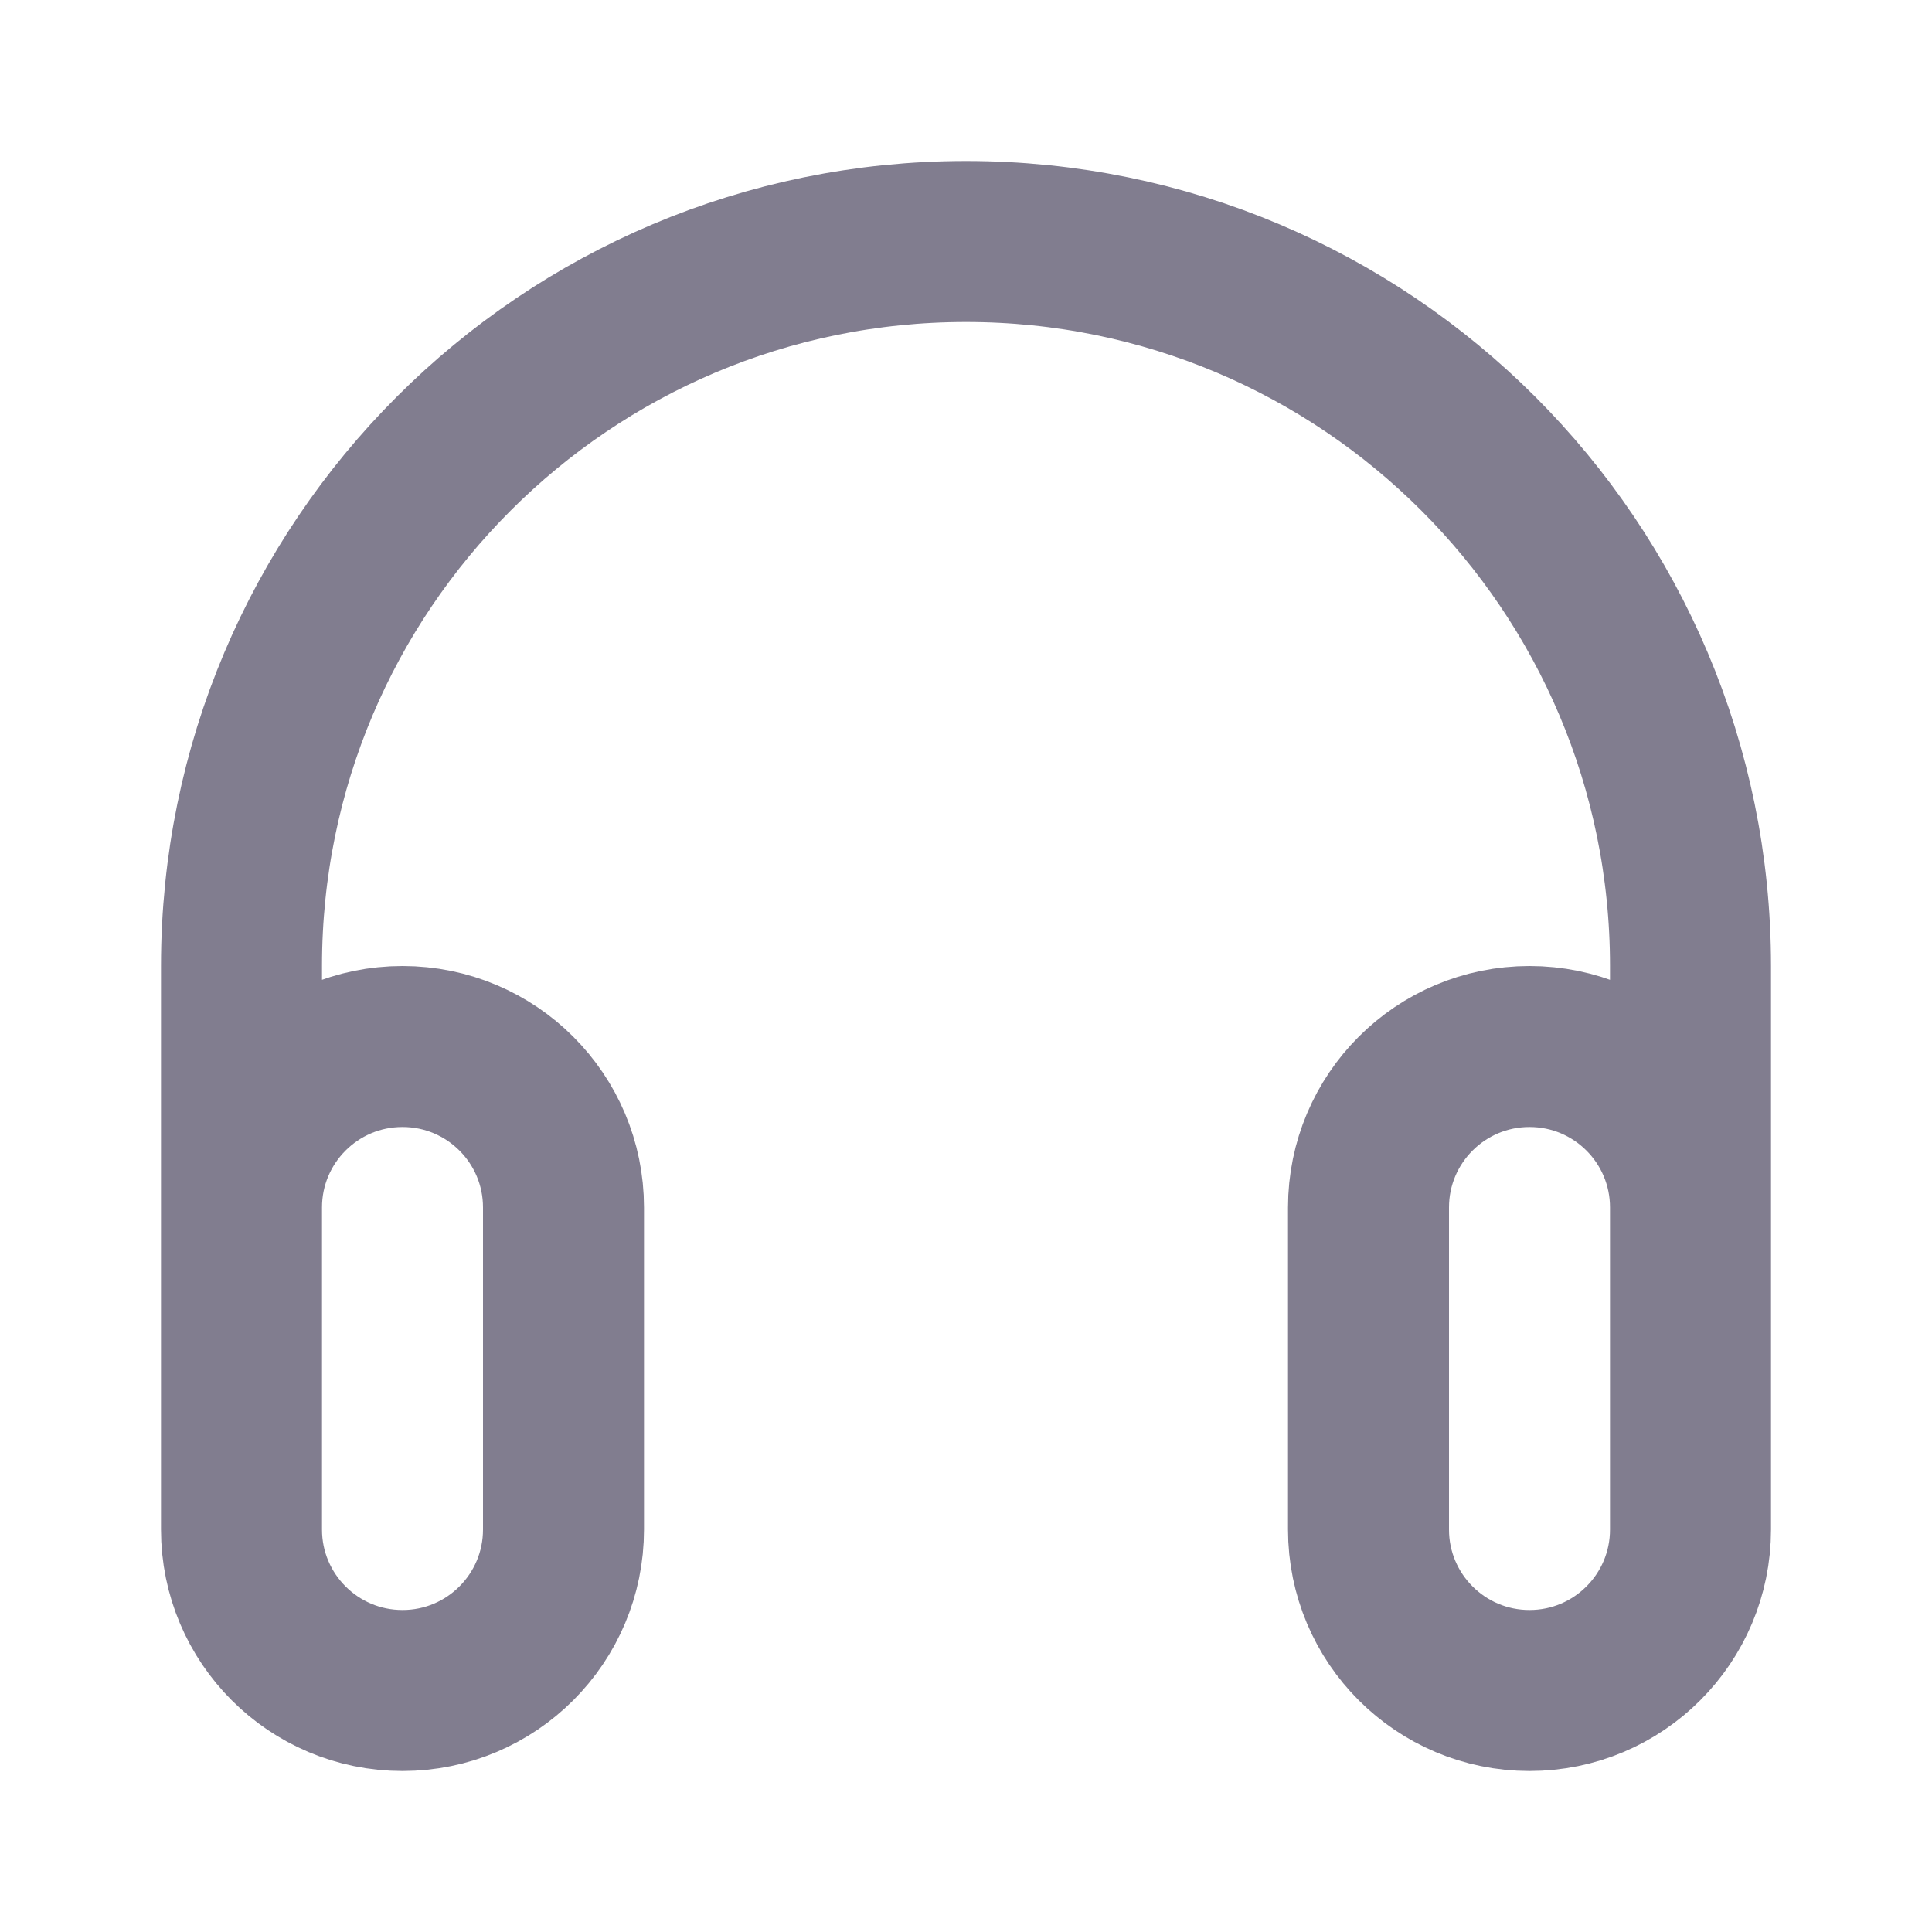
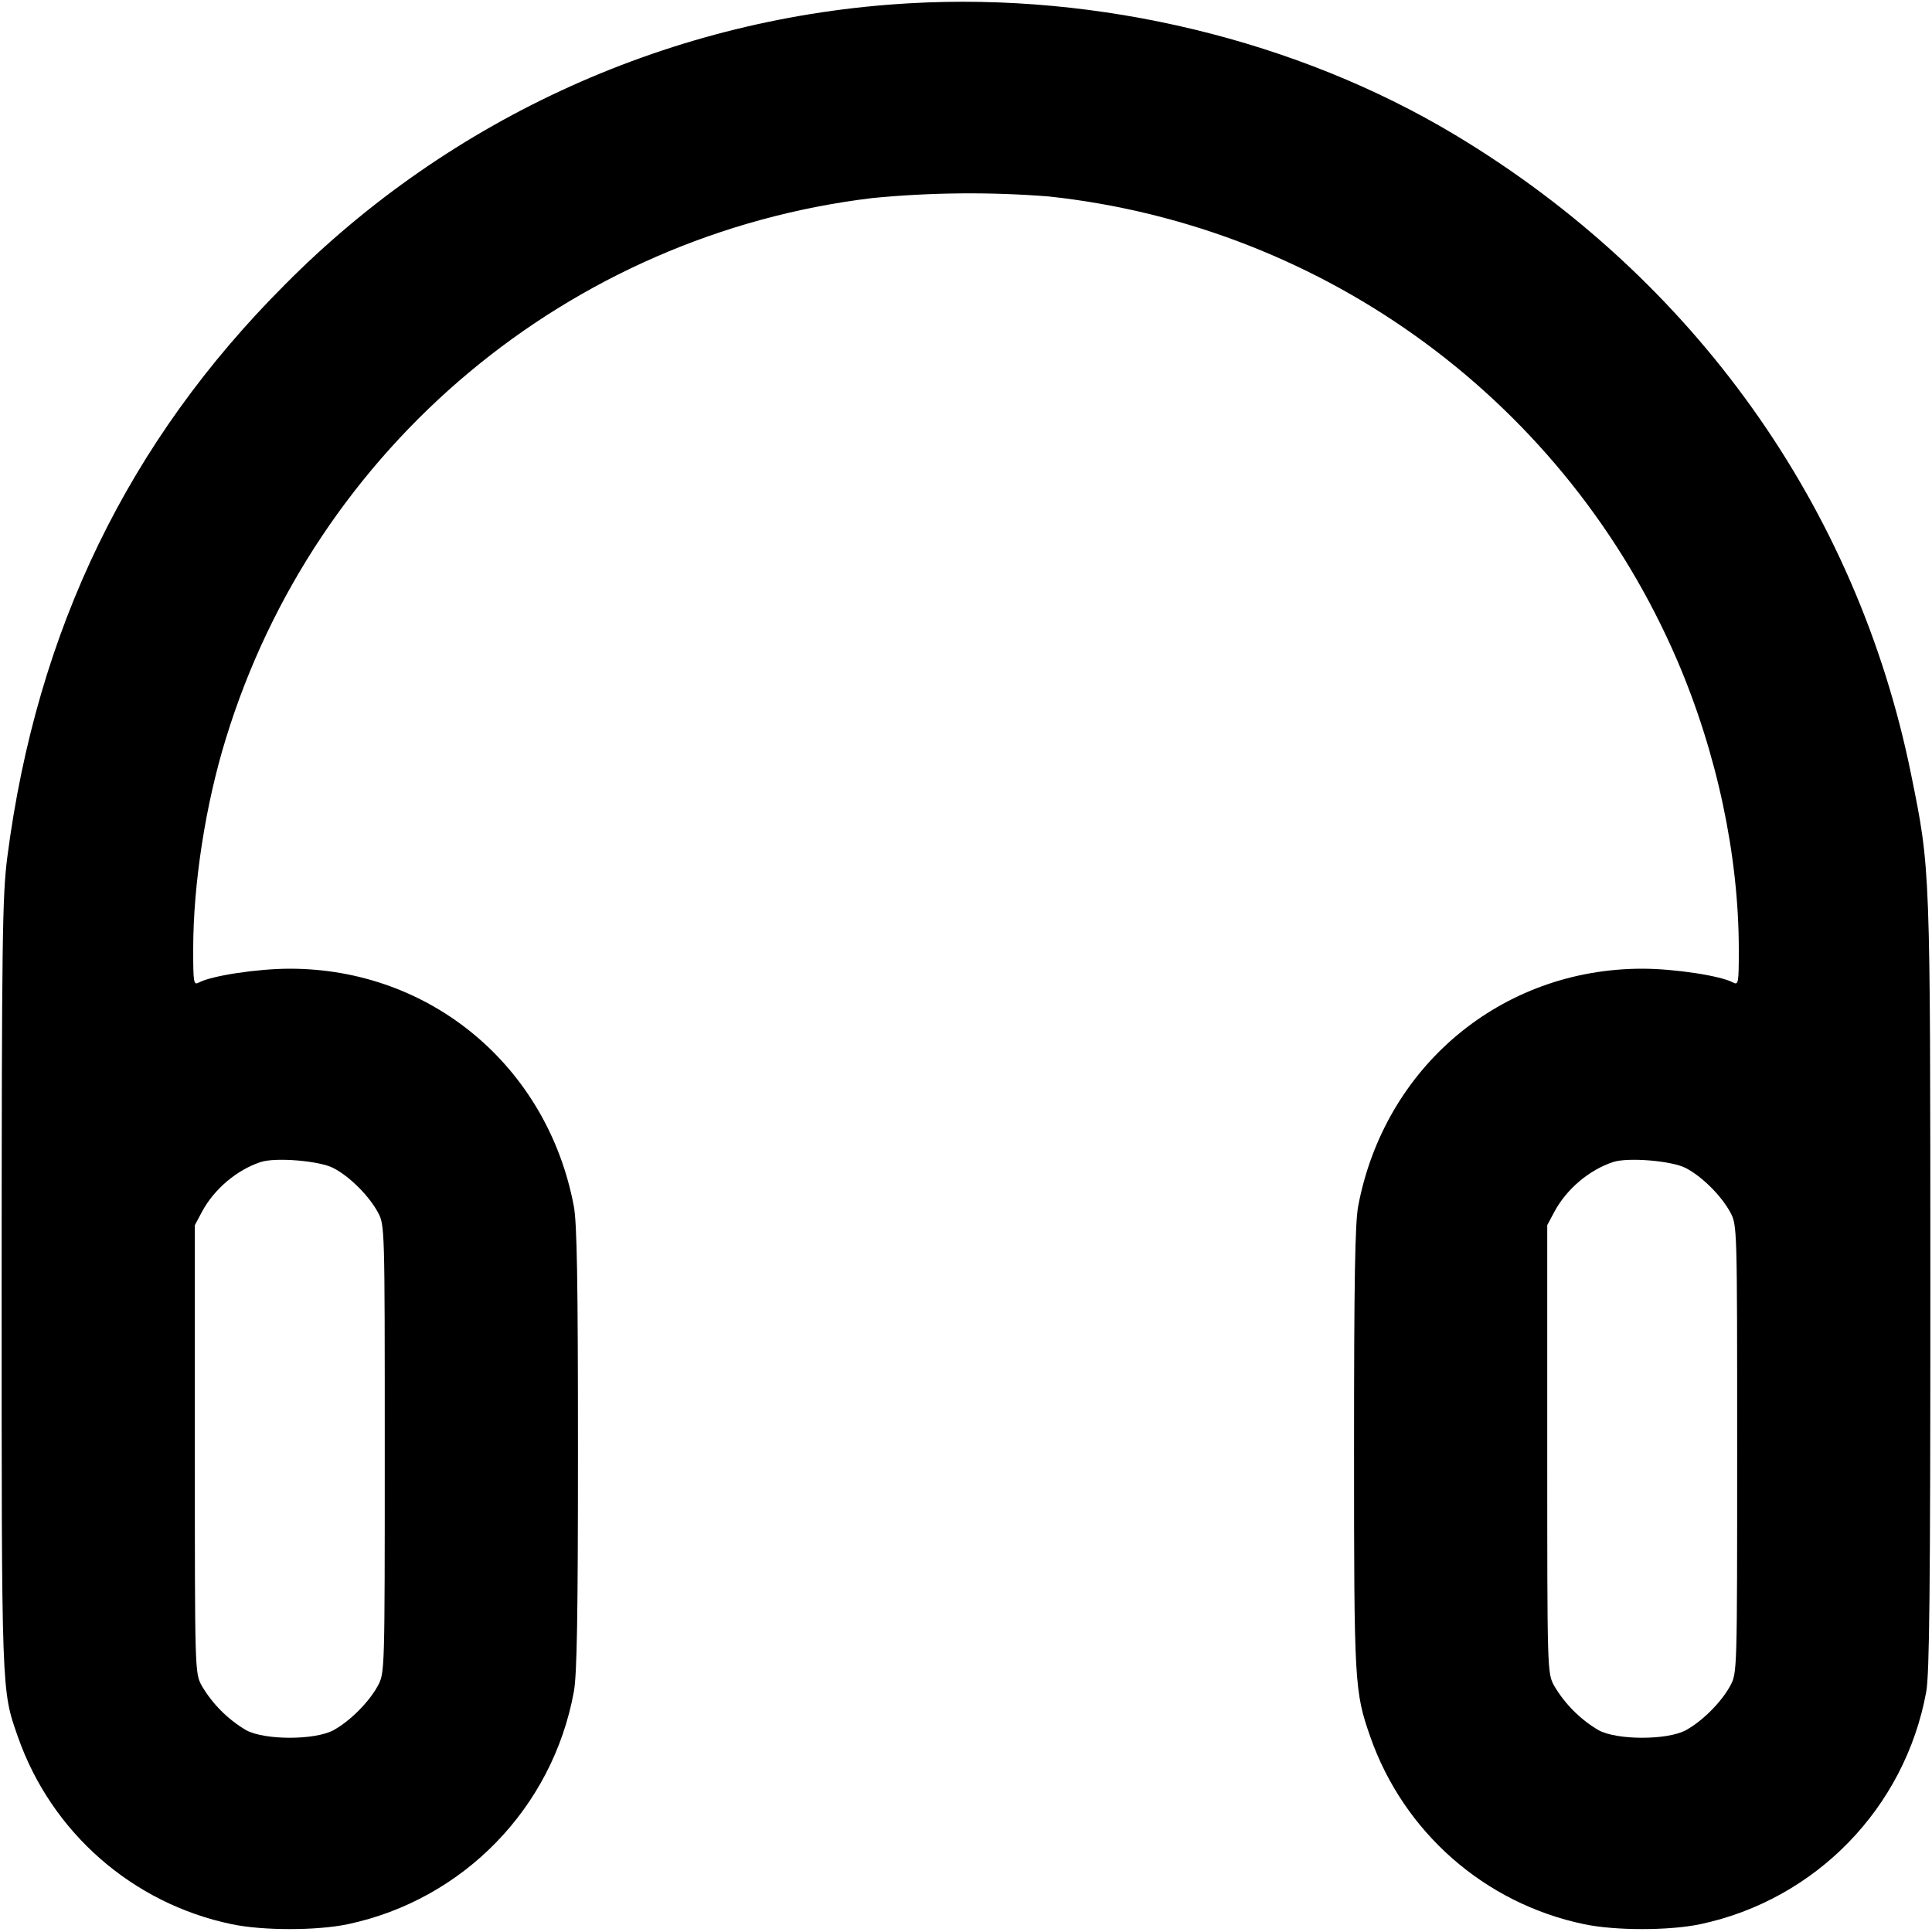
- <svg xmlns="http://www.w3.org/2000/svg" width="24" height="24" viewBox="0 0 24 24" fill="none">
-   <g id="outline-headphones-01">
-     <path id="icon" d="M3 16V12C3 7.029 7.029 3 12 3C16.971 3 21 7.029 21 12V16M5 21C3.895 21 3 20.105 3 19V15C3 13.895 3.895 13 5 13C6.105 13 7 13.895 7 15V19C7 20.105 6.105 21 5 21ZM19 21C17.895 21 17 20.105 17 19V15C17 13.895 17.895 13 19 13C20.105 13 21 13.895 21 15V19C21 20.105 20.105 21 19 21Z" stroke="#817D8F" stroke-width="2" stroke-linejoin="round" />
-   </g>
+ <svg xmlns="http://www.w3.org/2000/svg" width="20" height="20" fill="none">
+   <path d="M9.414.034a9.887 9.887 0 0 0-6.466 2.914C1.329 4.567.38 6.524.076 8.87c-.052.402-.058.845-.059 4.43 0 4.264-.003 4.188.168 4.679a2.992 2.992 0 0 0 2.213 1.94c.323.068.881.068 1.204 0a3.014 3.014 0 0 0 2.338-2.404c.033-.177.043-.768.043-2.515s-.01-2.338-.043-2.515c-.274-1.446-1.483-2.457-2.94-2.457-.332 0-.81.072-.941.143-.055.029-.059.005-.059-.345 0-.675.127-1.495.337-2.176a8 8 0 0 1 6.696-5.6 10.431 10.431 0 0 1 1.827-.016 8.015 8.015 0 0 1 6.502 4.801c.412.961.638 2.023.638 2.998 0 .343-.004.367-.059.338-.131-.071-.609-.143-.941-.143-1.457 0-2.666 1.011-2.94 2.457-.033.177-.043.768-.043 2.515 0 2.437.004 2.507.168 2.979a2.992 2.992 0 0 0 2.213 1.94c.323.068.881.068 1.204 0a3.014 3.014 0 0 0 2.338-2.404c.034-.183.043-1.061.043-4.215-.001-4.344.001-4.297-.199-5.282-.56-2.767-2.248-5.135-4.717-6.619C13.431.416 11.38-.079 9.414.034M3.45 12.091c.169.087.369.287.462.459.071.133.071.142.071 2.45 0 2.308 0 2.317-.071 2.45-.092.171-.292.37-.462.462-.193.103-.707.103-.9 0a1.303 1.303 0 0 1-.462-.462c-.071-.133-.071-.142-.071-2.45v-2.317l.074-.139c.125-.234.361-.434.609-.515.154-.05.605-.013.75.062m14 0c.169.087.369.287.462.459.071.133.071.142.071 2.45 0 2.308 0 2.317-.071 2.45-.092.171-.292.37-.462.462-.193.103-.707.103-.9 0a1.303 1.303 0 0 1-.462-.462c-.071-.133-.071-.142-.071-2.45v-2.317l.074-.139c.125-.234.361-.434.609-.515.154-.05.605-.013.75.062" fill-rule="evenodd" fill="#000" />
</svg>
